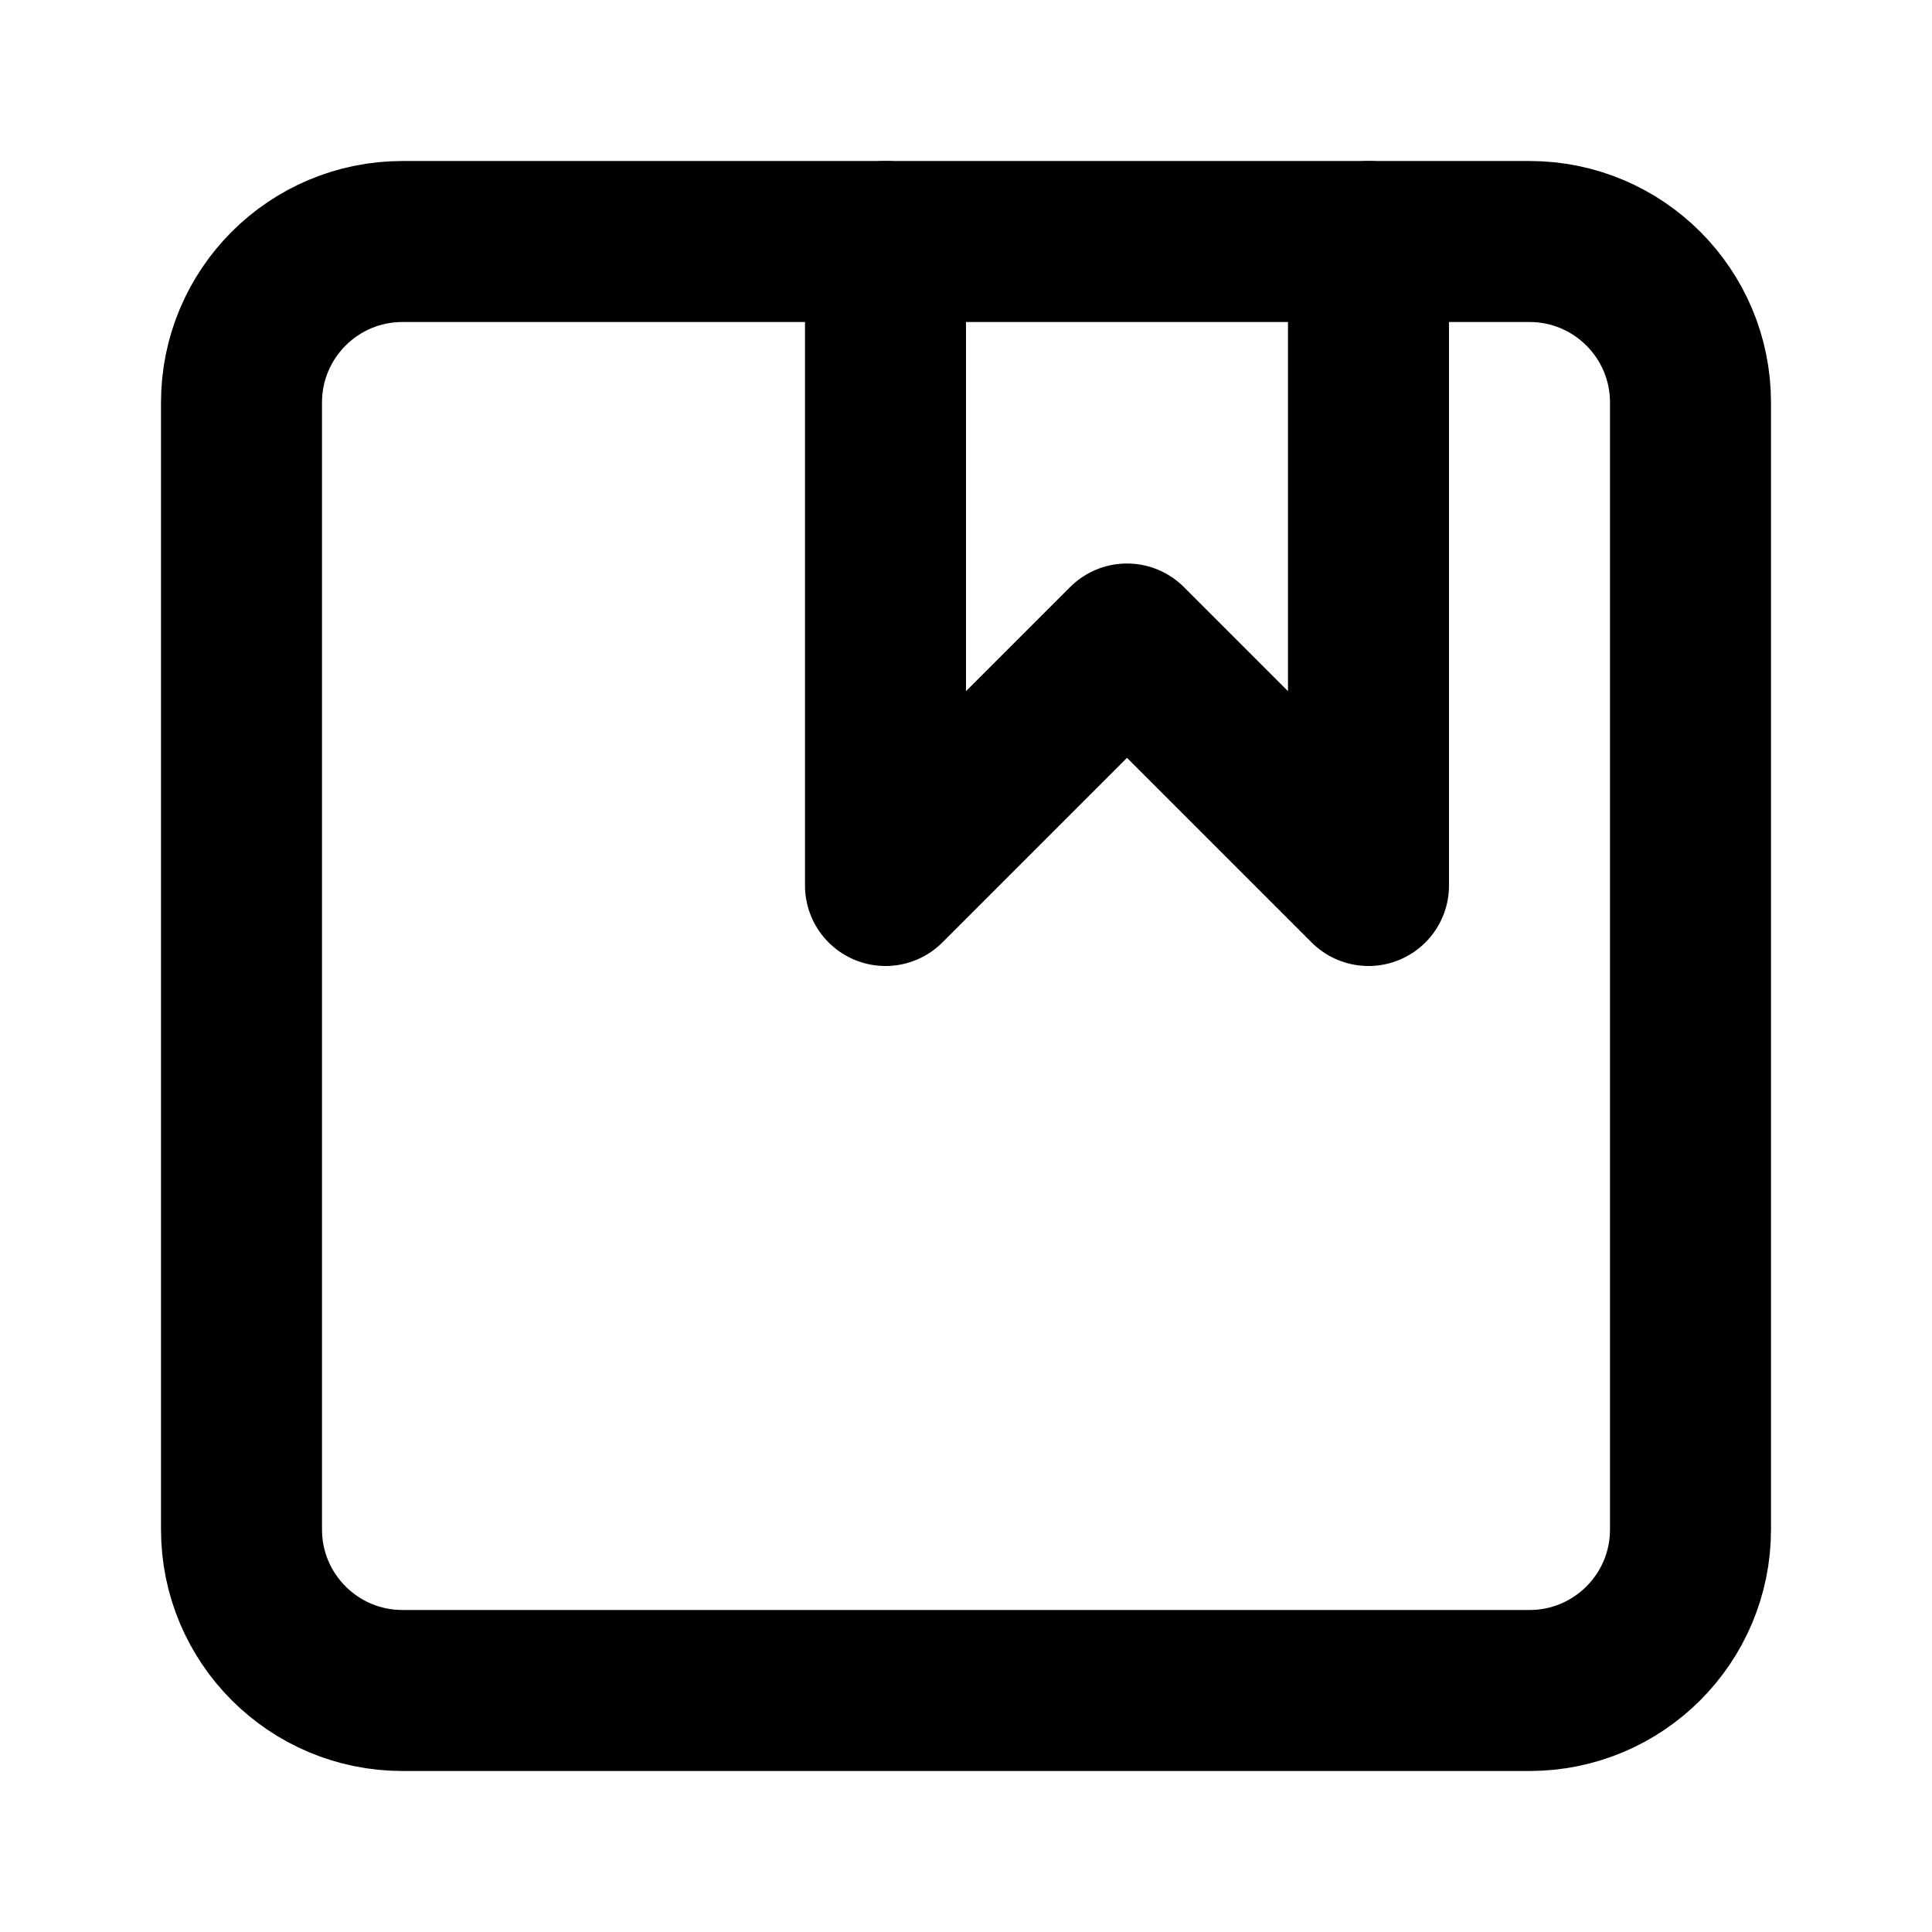
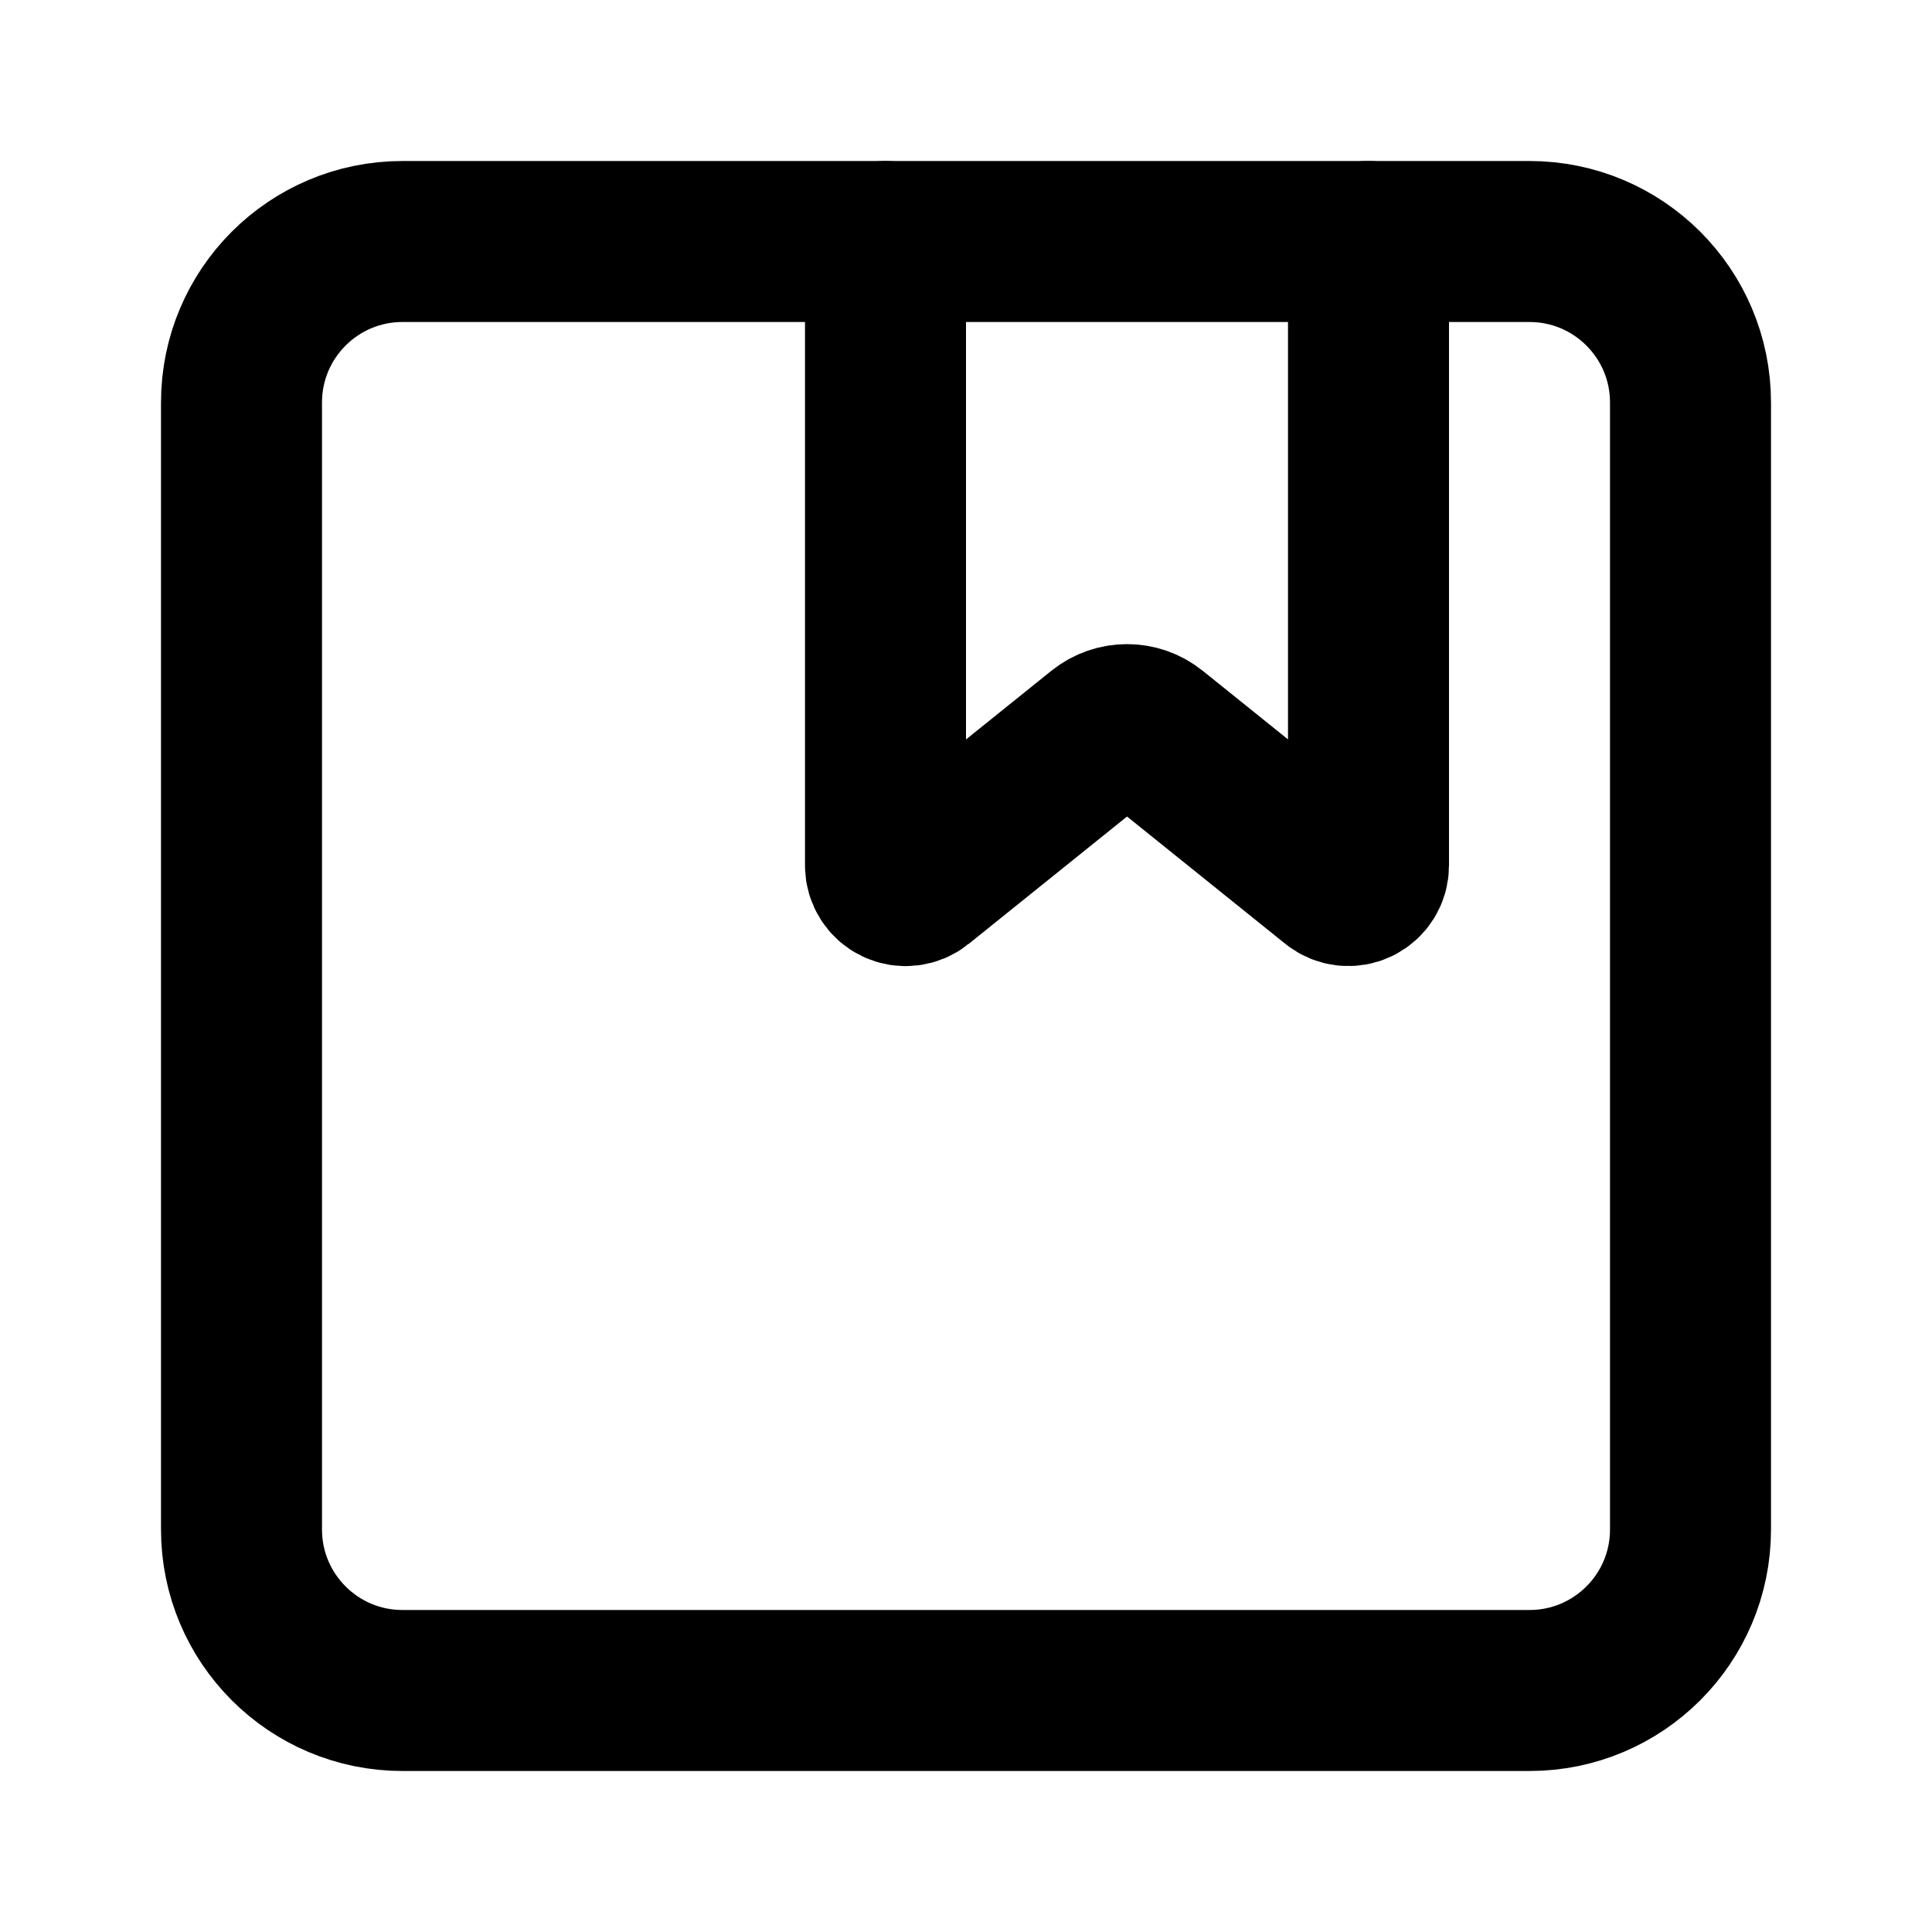
<svg xmlns="http://www.w3.org/2000/svg" fill="none" stroke="currentColor" stroke-linecap="round" stroke-linejoin="round" stroke-width="2" class="lucide lucide-album" viewBox="0 0 24 24">
-   <rect width="18" height="18" x="3" y="3" rx="2" ry="2" />
-   <path d="M11 3v8l3-3 3 3V3" />
+   <path d="M11 3v7.751a.25.25 0 0 0 .407.195l2.28-1.834a.5.5 0 0 1 .627 0l2.28 1.834a.25.25 0 0 0 .406-.195V3" />
+   <rect width="18" height="18" x="3" y="3" rx="2" />
</svg>
